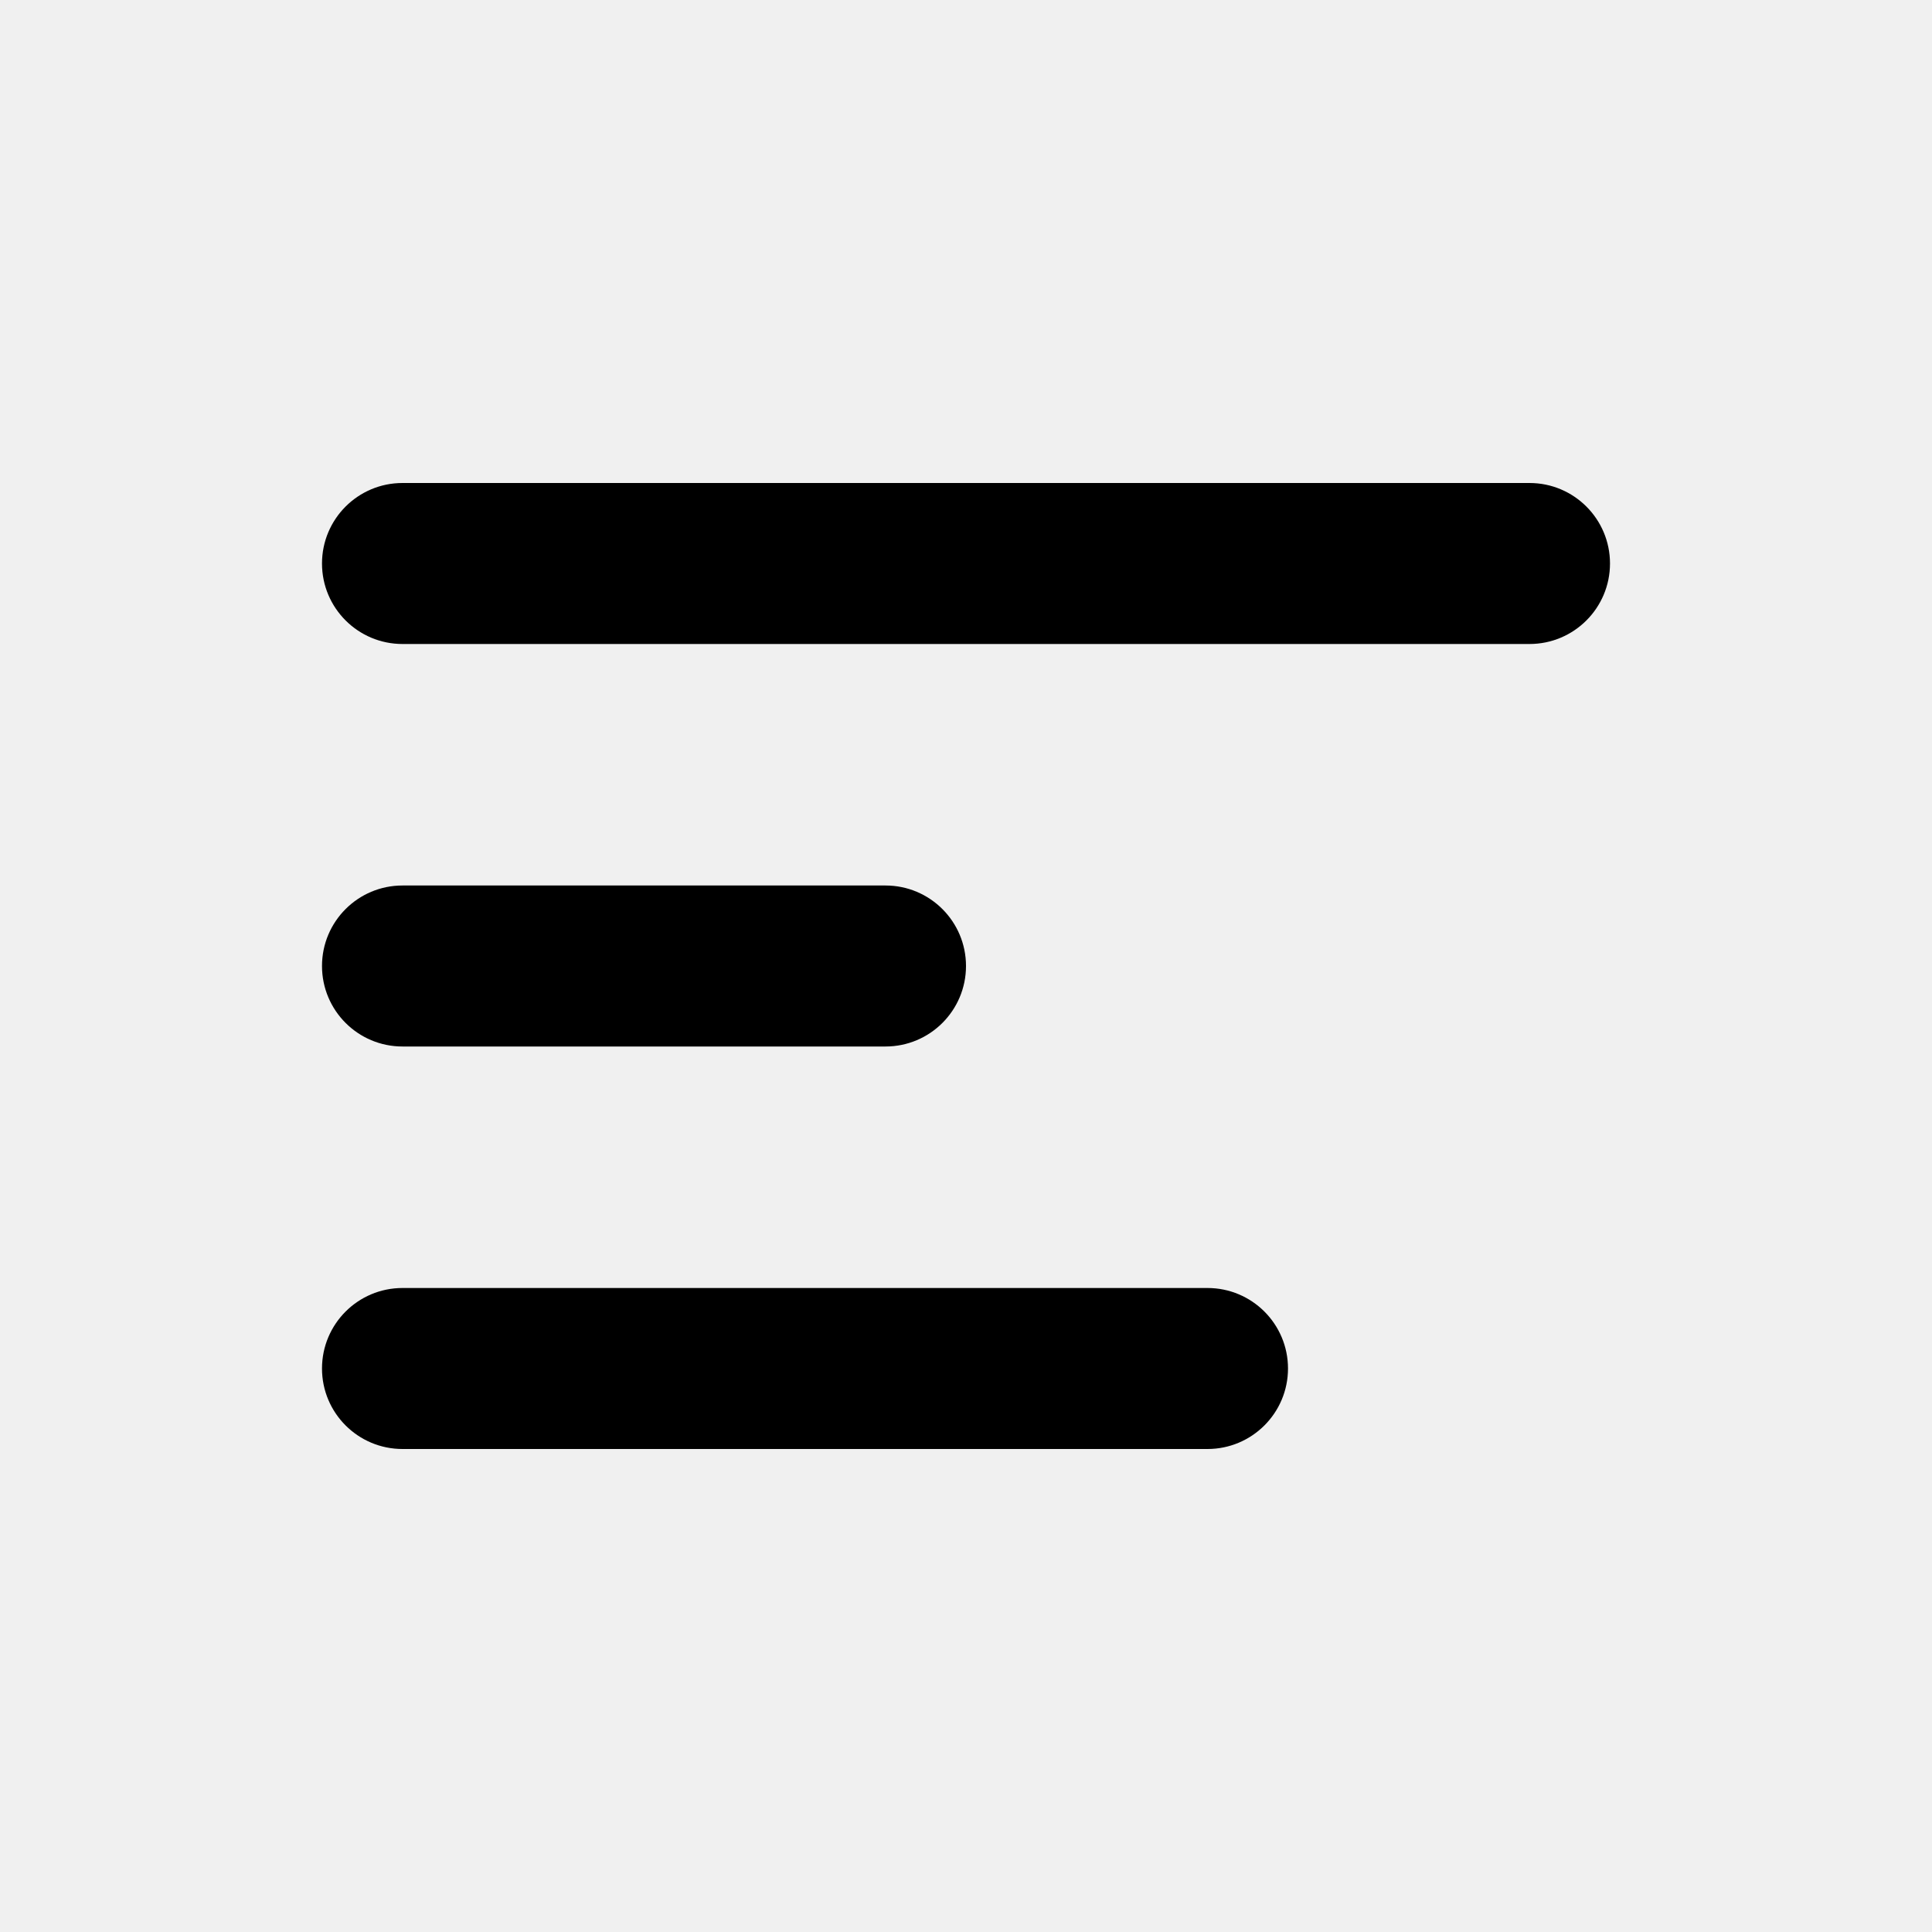
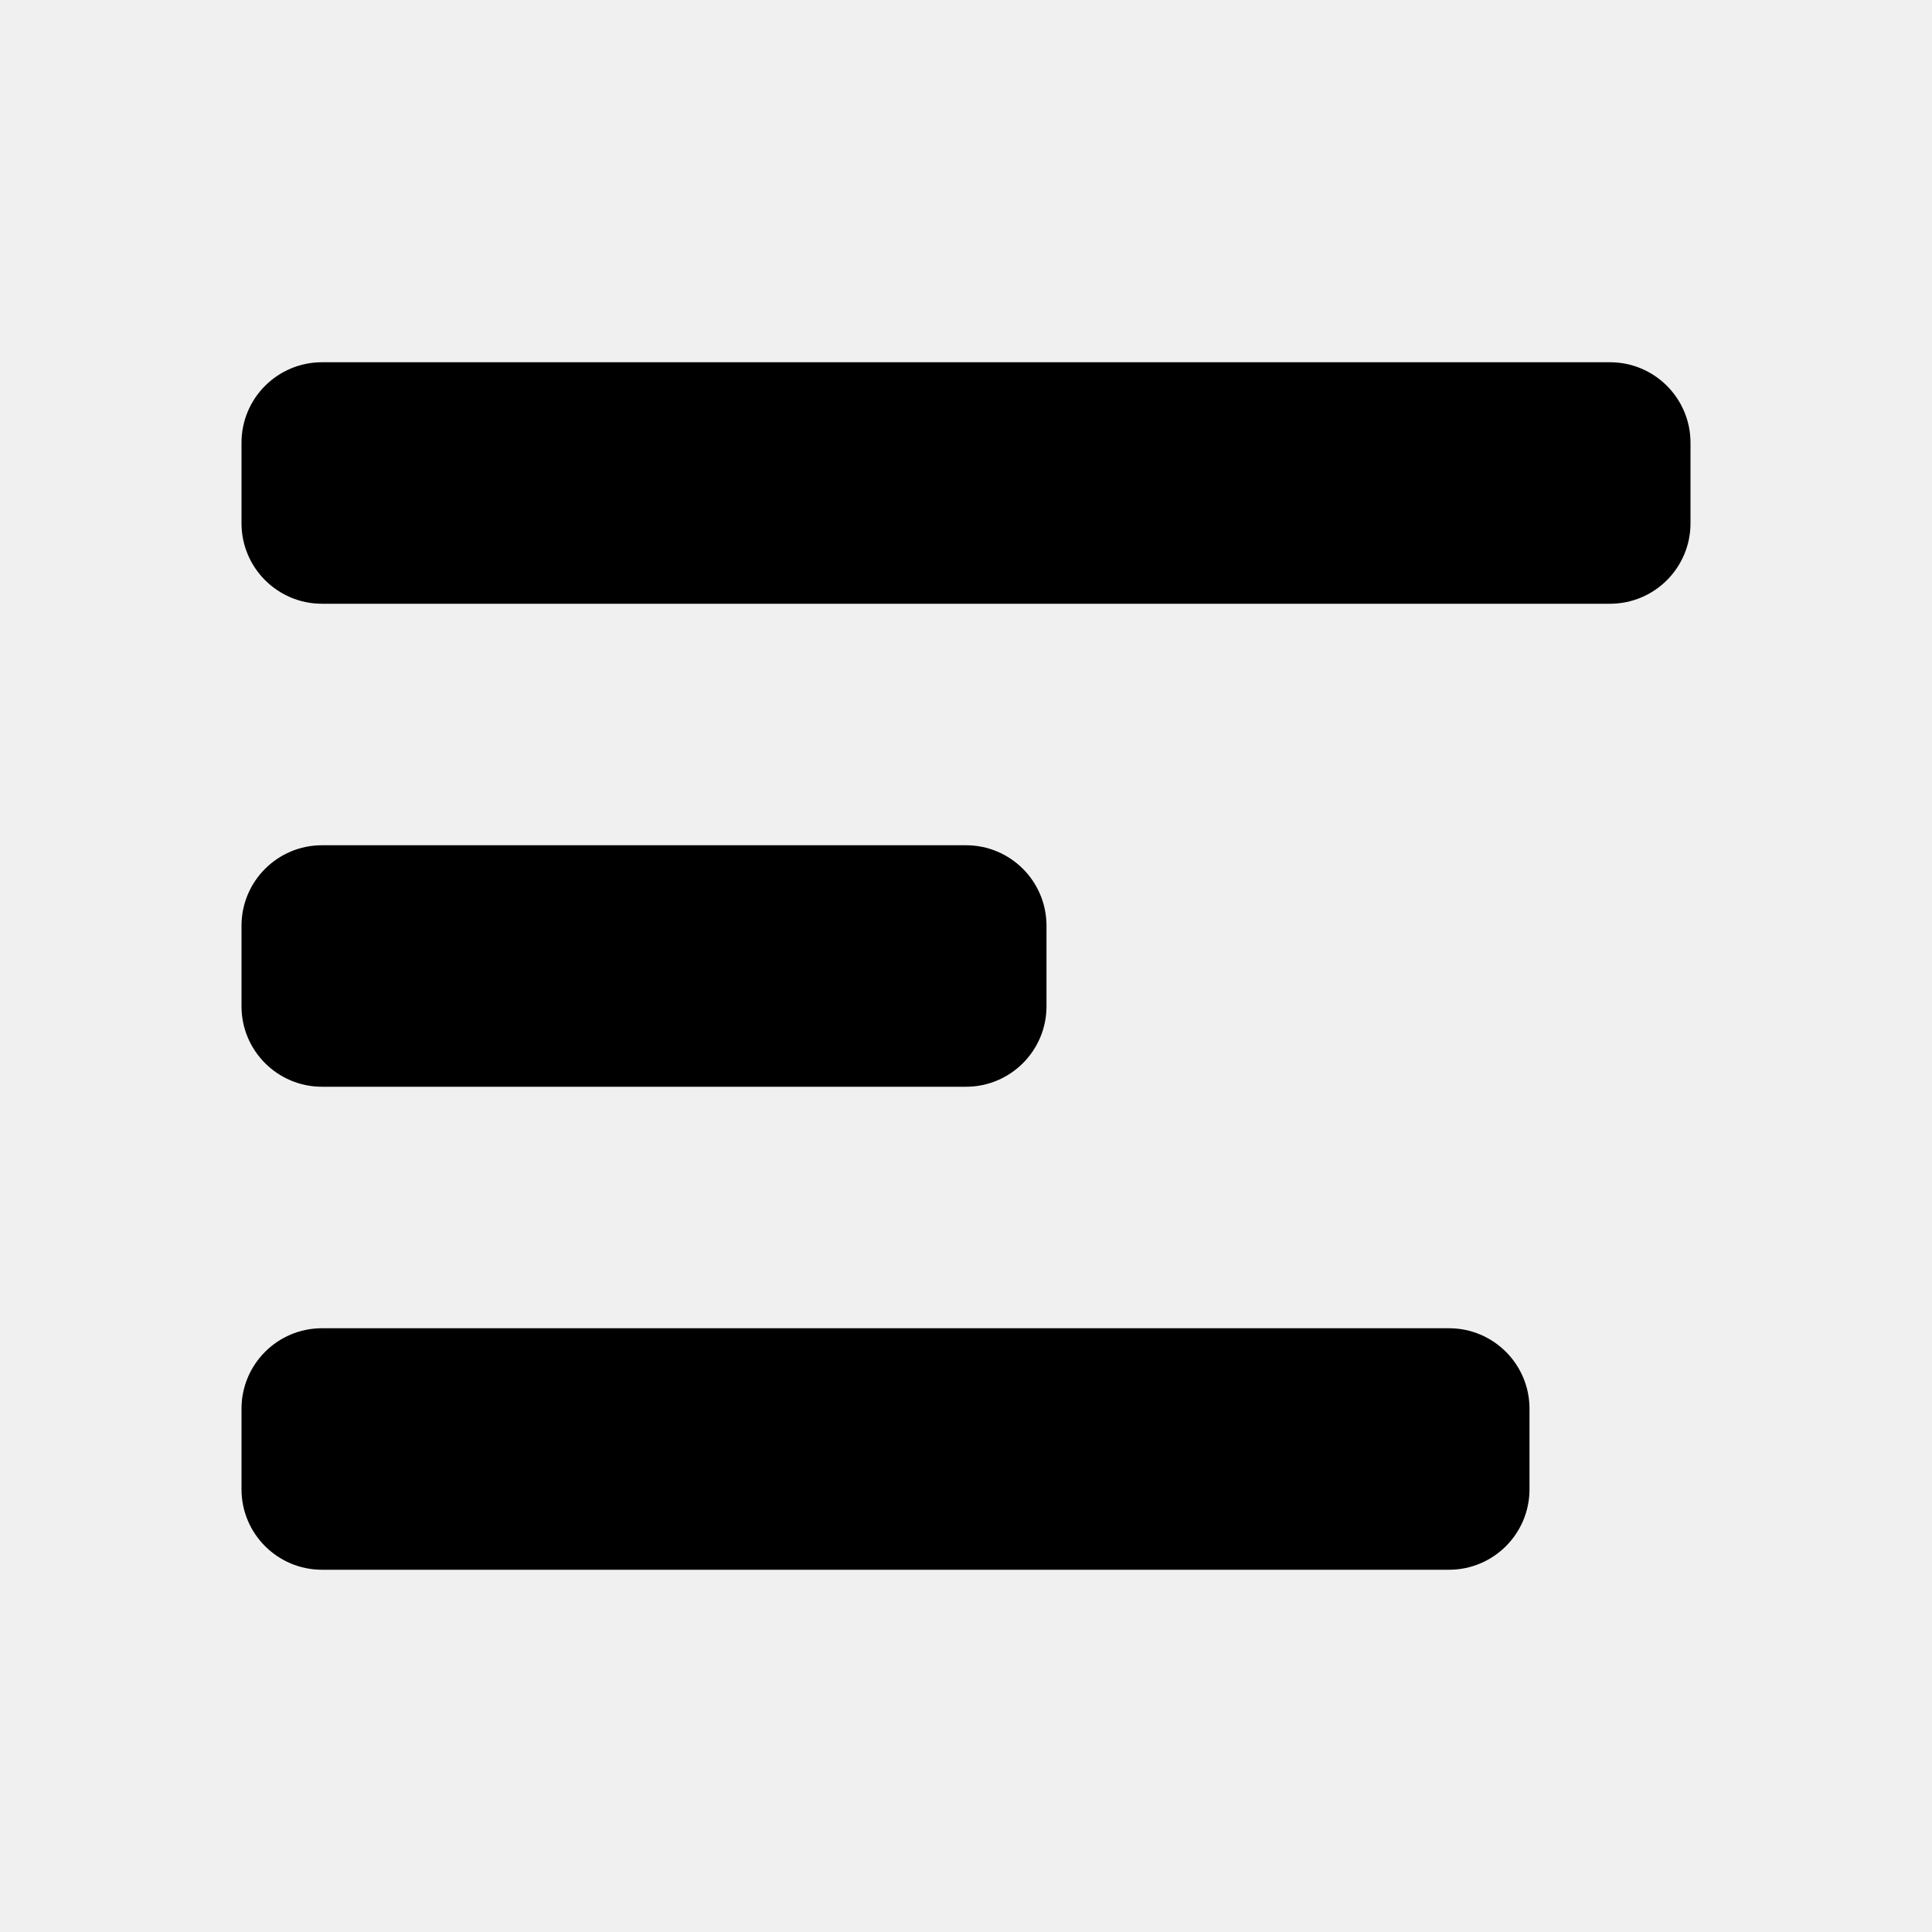
- <svg xmlns="http://www.w3.org/2000/svg" version="1.2" width="100%" height="100%" viewBox="0 0 24 24">
+ <svg xmlns="http://www.w3.org/2000/svg" version="1.2" width="24px" height="24px" viewBox="0 0 24 24">
  <style>
        .trans {
        fill: #fff;
        fill-opacity: 0;
        }
        .trans1 {
        fill: #fff;
        fill-opacity: 0;
        }
        .main {
        fill: #000000;
        }
    </style>
  <rect id="bg" class="trans" x="0" y="0" width="24" height="24" />
  <g id="icon">
-     <rect class="main" x="4" y="6" width="16" height="2" rx="1" ry="1">
-       <animate attributeName="width" values="16;4;16" dur="0.3s" keyTimes="0;0.6;1" calcMode="linear" begin="bound.mouseenter" />
+     <rect class="main" x="3" y="4.5" width="18" height="3" rx="1" ry="1">
+       <animate attributeName="width" values="18;6;18" dur="0.3s" keyTimes="0;0.6;1" calcMode="linear" begin="bound.mouseenter" />
    </rect>
-     <rect class="main" x="4" y="11" width="8" height="2" rx="1" ry="1">
-       <animate attributeName="width" values="8;16;8" dur="0.3s" keyTimes="0;0.6;1" calcMode="linear" begin="bound.mouseenter" />
+     <rect class="main" x="3" y="10.5" width="10" height="3" rx="1" ry="1">
+       <animate attributeName="width" values="10;20;10" dur="0.3s" keyTimes="0;0.6;1" calcMode="linear" begin="bound.mouseenter" />
    </rect>
-     <rect class="main" x="4" y="16" width="12" height="2" rx="1" ry="1">
-       <animate attributeName="width" values="12;6;12" dur="0.3s" keyTimes="0;0.6;1" calcMode="linear" begin="bound.mouseenter" />
+     <rect class="main" x="3" y="16.5" width="16" height="3" rx="1" ry="1">
+       <animate attributeName="width" values="16;2;16" dur="0.3s" keyTimes="0;0.6;1" calcMode="linear" begin="bound.mouseenter" />
    </rect>
  </g>
  <rect id="bound" class="trans" x="0" y="0" width="24" height="24" />
</svg>
